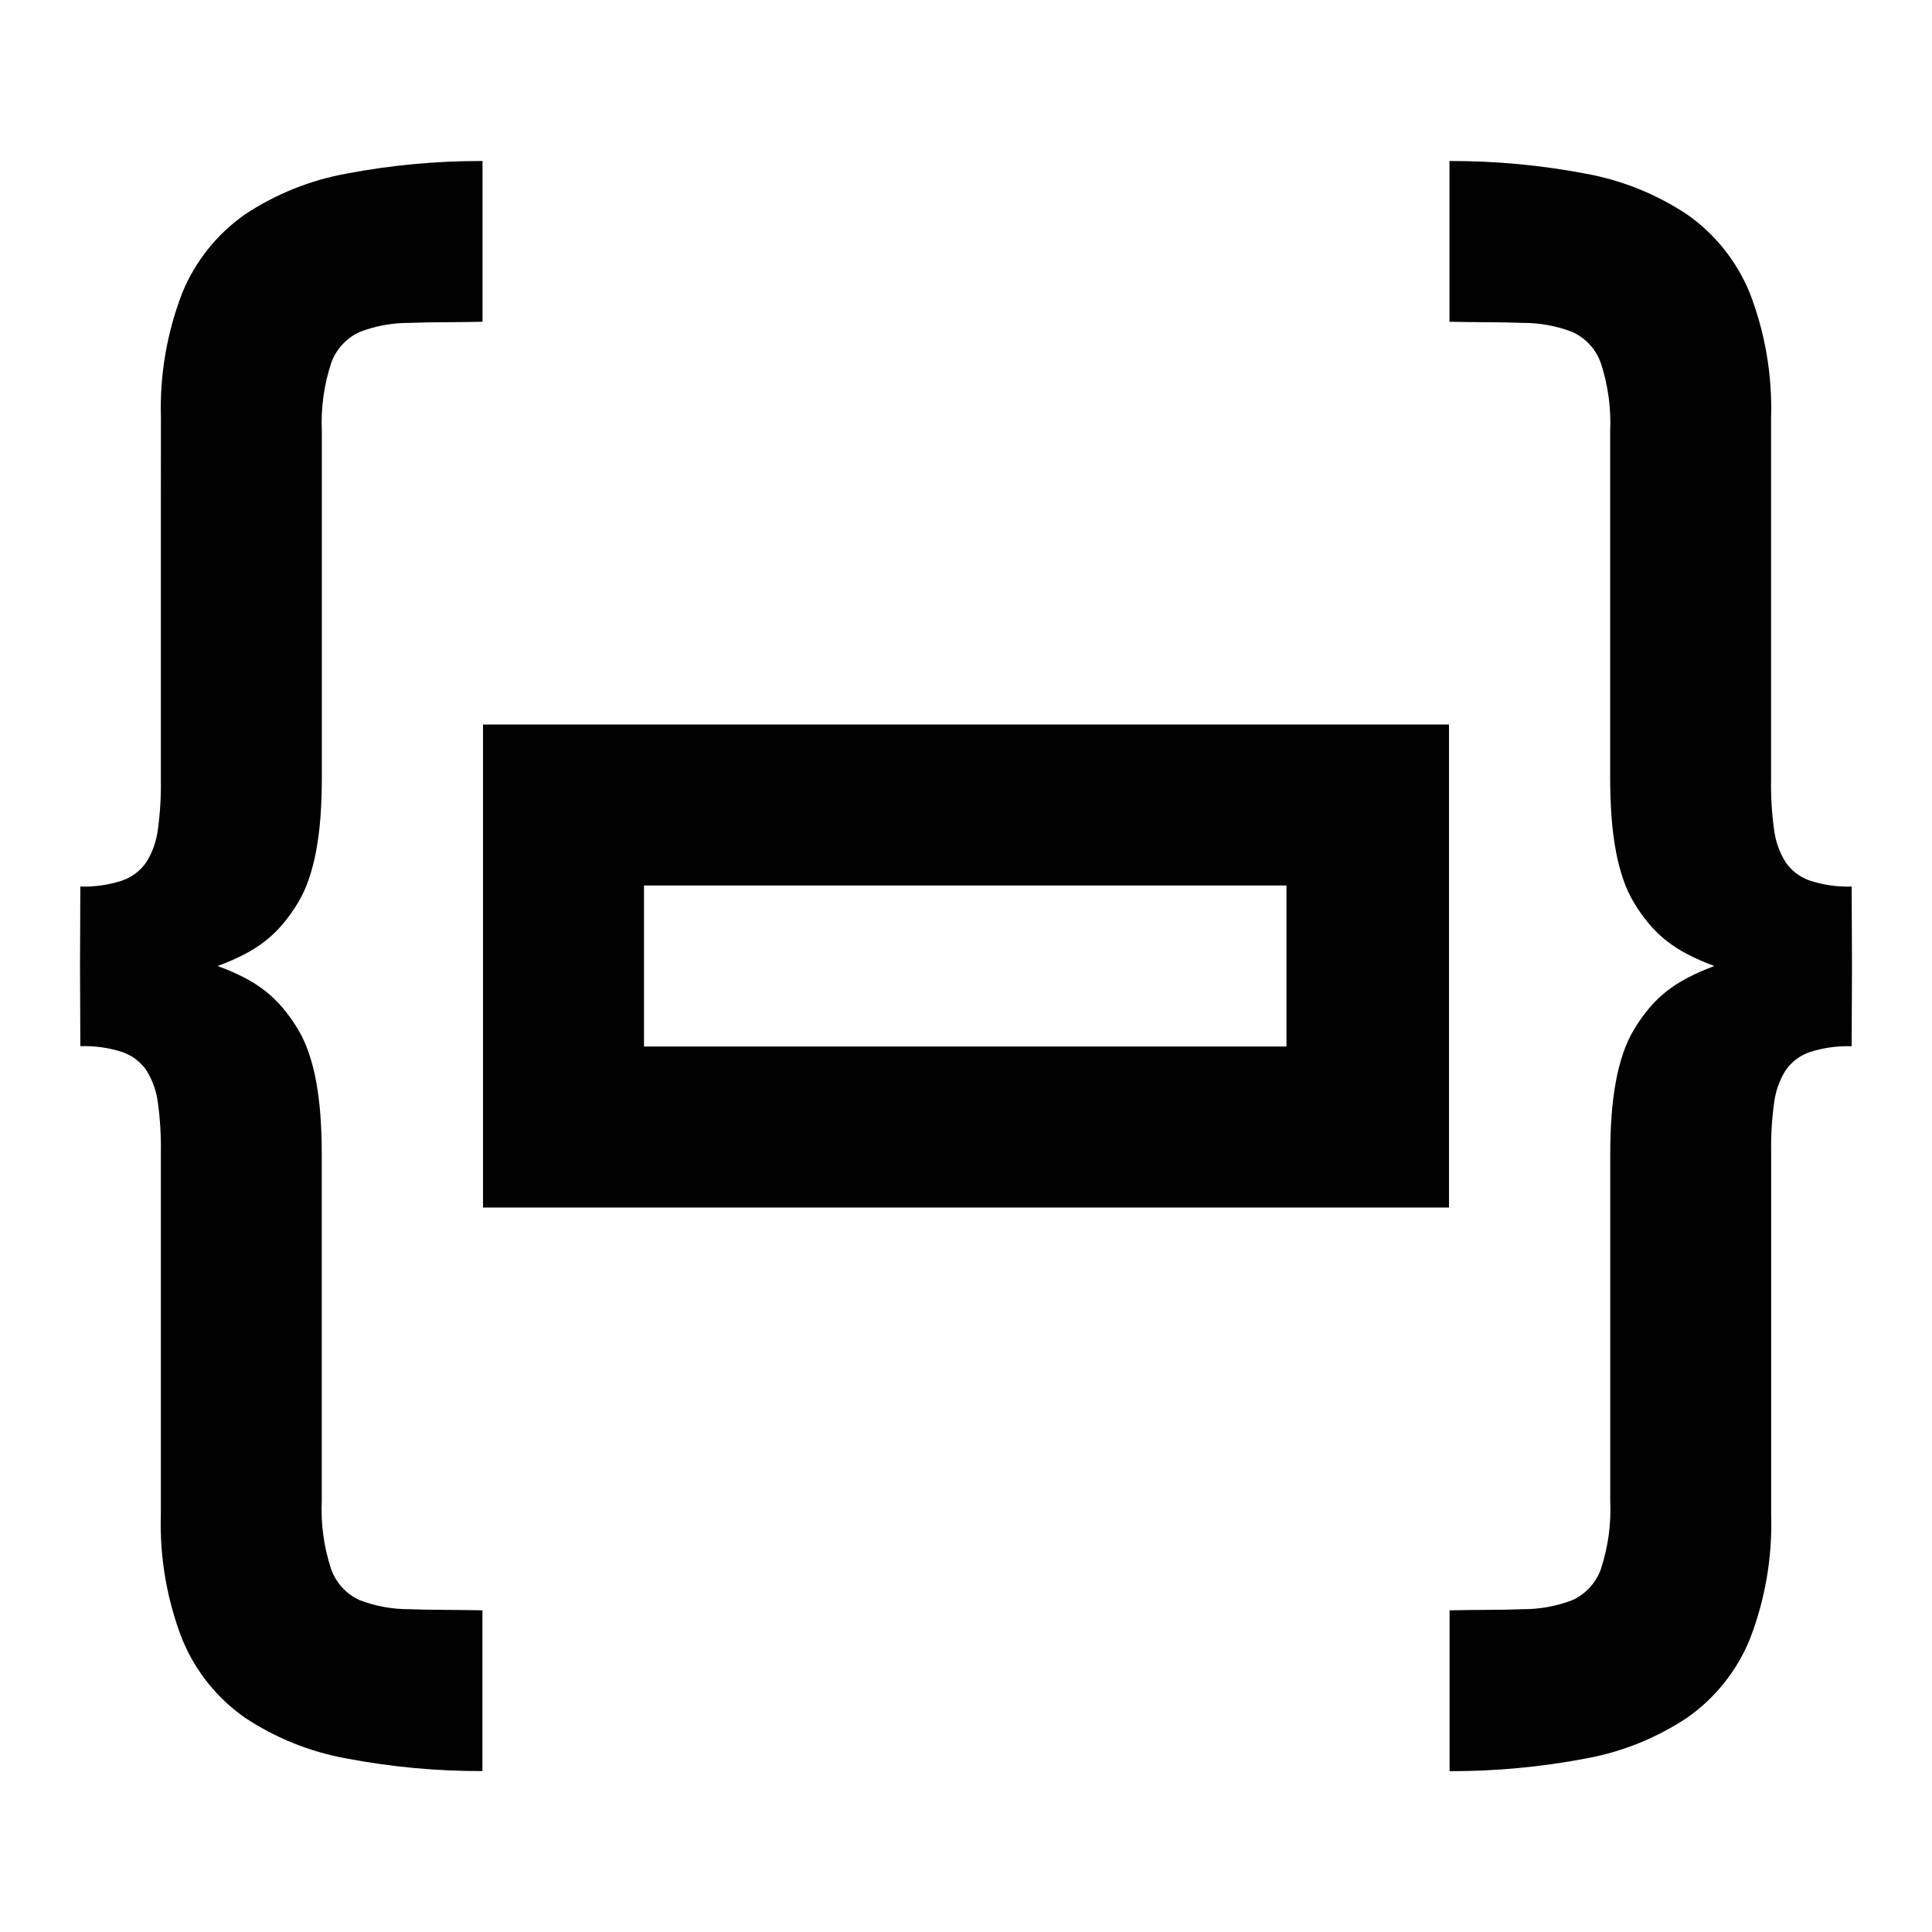
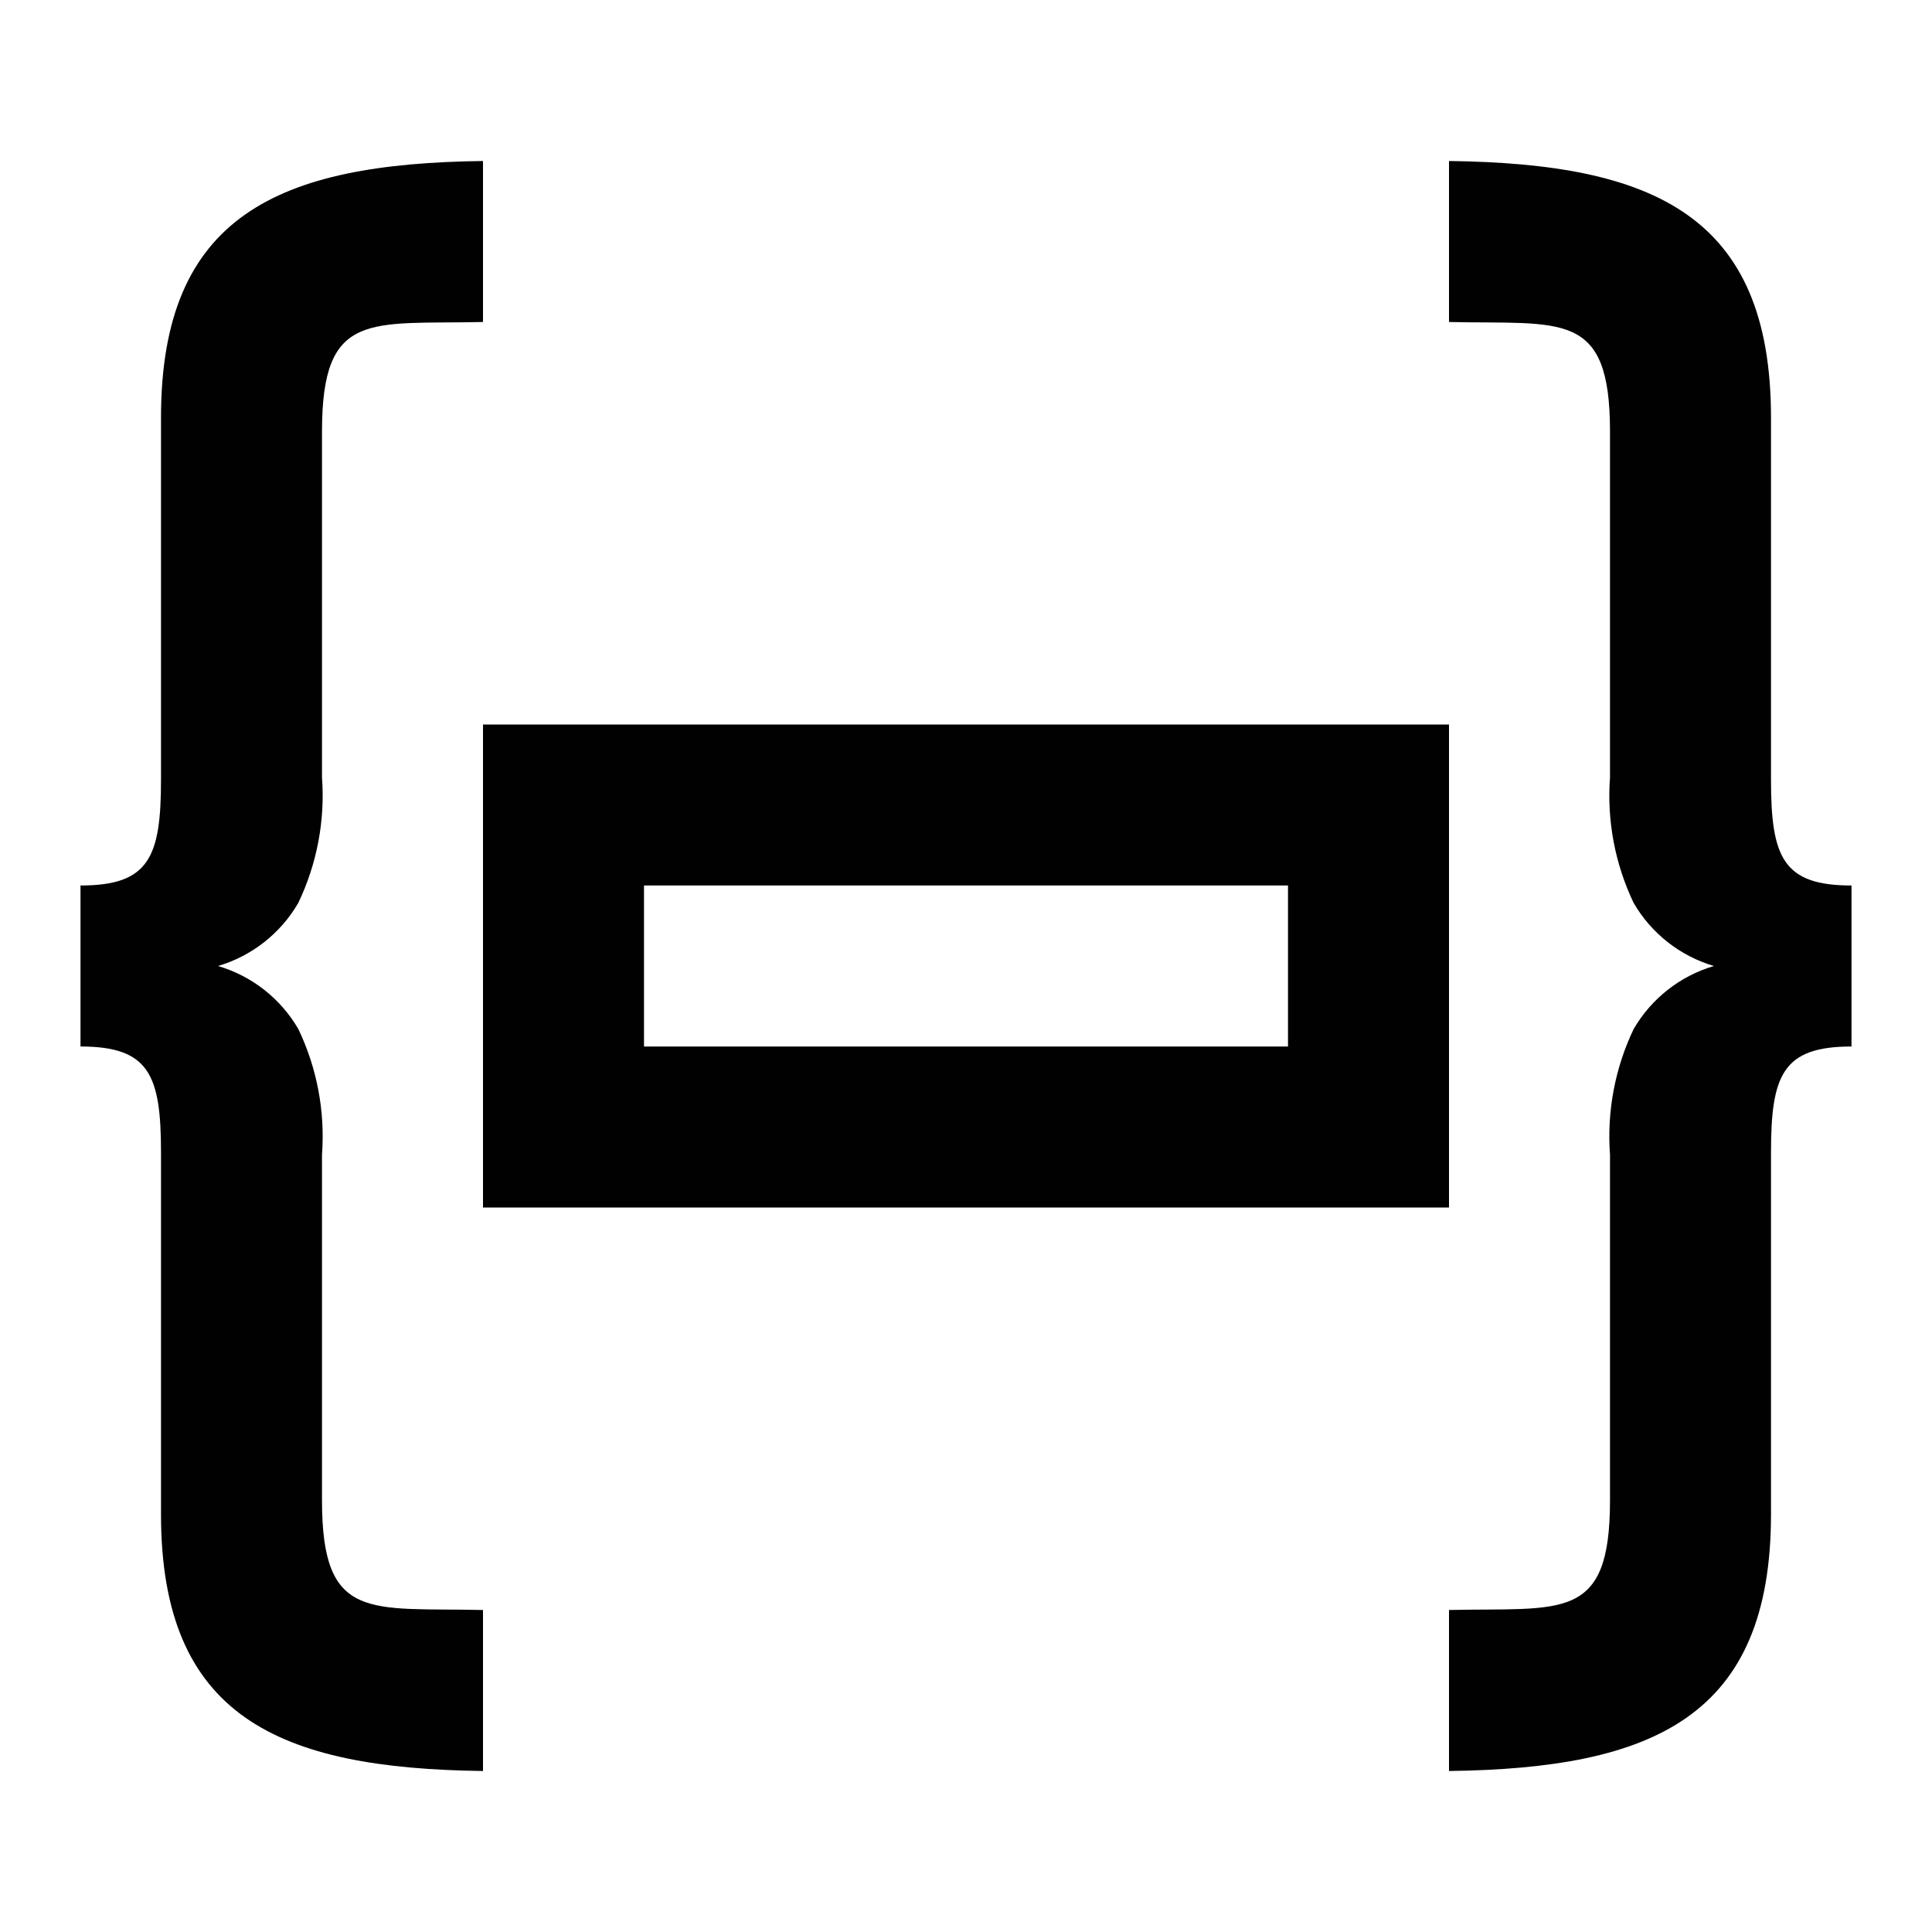
<svg xmlns="http://www.w3.org/2000/svg" id="Layer_2" data-name="Layer 2" viewBox="0 0 24 24">
  <defs>
    <style>.cls-1{fill:#010101;}</style>
  </defs>
-   <path class="cls-1" d="M23.002,11.013l.001.247.001.247.001.247.001.247-.001.249-.001.249-.001.249-.001.249a1.534,1.534,0,0,0-.516.071.599.599,0,0,0-.304.228.991.991,0,0,0-.144.408,3.981,3.981,0,0,0-.036.613l-0,1.124-0,1.124-0,1.124-0,1.124a3.962,3.962,0,0,1-.267,1.555,2.213,2.213,0,0,1-.778.971,3.361,3.361,0,0,1-1.254.505,8.892,8.892,0,0,1-1.696.158V20.004c.351-.008.651-.003.904-.014a1.7,1.7,0,0,0,.62-.112.67.67,0,0,0,.357-.39,2.371,2.371,0,0,0,.115-.847l0-1.074 0-1.074 0-1.074 0-1.074q0-.262.017-.491a3.986,3.986,0,0,1,.054-.424,2.423,2.423,0,0,1,.093-.357,1.509,1.509,0,0,1,.134-.289,2.052,2.052,0,0,1,.188-.263,1.486,1.486,0,0,1,.215-.208,1.685,1.685,0,0,1,.263-.168A2.839,2.839,0,0,1,21.297,12a2.839,2.839,0,0,1-.331-.144,1.684,1.684,0,0,1-.263-.168,1.486,1.486,0,0,1-.215-.208,2.053,2.053,0,0,1-.188-.263A1.509,1.509,0,0,1,20.166,10.928a2.423,2.423,0,0,1-.093-.356,3.986,3.986,0,0,1-.054-.424q-.017-.229-.017-.491l-0-1.074L20.002,7.508l-0-1.074-0-1.074a2.371,2.371,0,0,0-.115-.847.67.67,0,0,0-.357-.39,1.7,1.7,0,0,0-.62-.112c-.253-.011-.553-.006-.904-.014V2a8.89,8.89,0,0,1,1.696.158,3.361,3.361,0,0,1,1.254.505,2.213,2.213,0,0,1,.778.971,3.962,3.962,0,0,1,.267,1.555l0,1.124 0,1.124 0,1.124 0,1.124a4.005,4.005,0,0,0,.036.614,1.006,1.006,0,0,0,.144.411.602.602,0,0,0,.304.23A1.511,1.511,0,0,0,23.002,11.013Zm-22.004,0-.001.247-.001.247-.001.247L.994,12l.001.249.001.249.001.249.001.249a1.534,1.534,0,0,1,.516.071.599.599,0,0,1,.304.228.991.991,0,0,1,.144.408,3.981,3.981,0,0,1,.036.613l0,1.124 0,1.124 0,1.124 0,1.124a3.962,3.962,0,0,0,.267,1.555,2.213,2.213,0,0,0,.778.971,3.361,3.361,0,0,0,1.254.505,8.892,8.892,0,0,0,1.696.158V20.004c-.351-.008-.651-.003-.904-.014a1.7,1.7,0,0,1-.62-.112.67.67,0,0,1-.357-.39,2.371,2.371,0,0,1-.115-.847l-0-1.074-0-1.074-0-1.074L3.997,14.343q0-.262-.017-.491a3.986,3.986,0,0,0-.054-.424,2.423,2.423,0,0,0-.093-.357,1.509,1.509,0,0,0-.134-.289,2.052,2.052,0,0,0-.188-.263,1.486,1.486,0,0,0-.215-.208,1.685,1.685,0,0,0-.263-.168A2.839,2.839,0,0,0,2.703,12a2.839,2.839,0,0,0,.331-.144,1.684,1.684,0,0,0,.263-.168A1.486,1.486,0,0,0,3.512,11.48a2.053,2.053,0,0,0,.188-.263A1.509,1.509,0,0,0,3.834,10.928a2.423,2.423,0,0,0,.093-.356,3.986,3.986,0,0,0,.054-.424q.017-.229.017-.491l0-1.074L3.998,7.508l0-1.074 0-1.074a2.371,2.371,0,0,1,.115-.847.67.67,0,0,1,.357-.39,1.7,1.7,0,0,1,.62-.112c.253-.011.553-.006.904-.014V2a8.89,8.89,0,0,0-1.696.158,3.361,3.361,0,0,0-1.254.505,2.213,2.213,0,0,0-.778.971,3.962,3.962,0,0,0-.267,1.555L1.998,6.313l-0,1.124-0,1.124-0,1.124a4.005,4.005,0,0,1-.036.614,1.006,1.006,0,0,1-.144.411.602.602,0,0,1-.304.23A1.511,1.511,0,0,1,.998,11.013ZM18,9v6H6V9H18Zm-2.019,2H8V13h7.981V11Z" />
+   <path class="cls-1" d="M23,11v2c-.852,0-1,.351-1,1.314v4.497C22,21.326,20.54,21.968,18,22V20c1.404-.032,2,.154,2-1.359V14.343a3.088,3.088,0,0,1,.294-1.56A1.713,1.713,0,0,1,21.291,12a1.713,1.713,0,0,1-.997-.783A3.088,3.088,0,0,1,20,9.657V5.359C20,3.846,19.404,4.032,18,4V2c2.54.032,4,.674,4,3.188V9.686C22,10.649,22.148,11,23,11ZM1,11v2c.852,0,1,.351,1,1.314v4.497C2,21.326,3.46,21.968,6,22V20c-1.404-.032-2,.154-2-1.359V14.343a3.088,3.088,0,0,0-.294-1.56A1.713,1.713,0,0,0,2.708,12a1.713,1.713,0,0,0,.997-.783A3.088,3.088,0,0,0,4,9.657V5.359C4,3.846,4.596,4.032,6,4V2c-2.54.032-4,.674-4,3.188V9.686C2,10.649,1.852,11,1,11ZM18,9H6v6H18ZM8,11h8v2H8Z" />
</svg>
